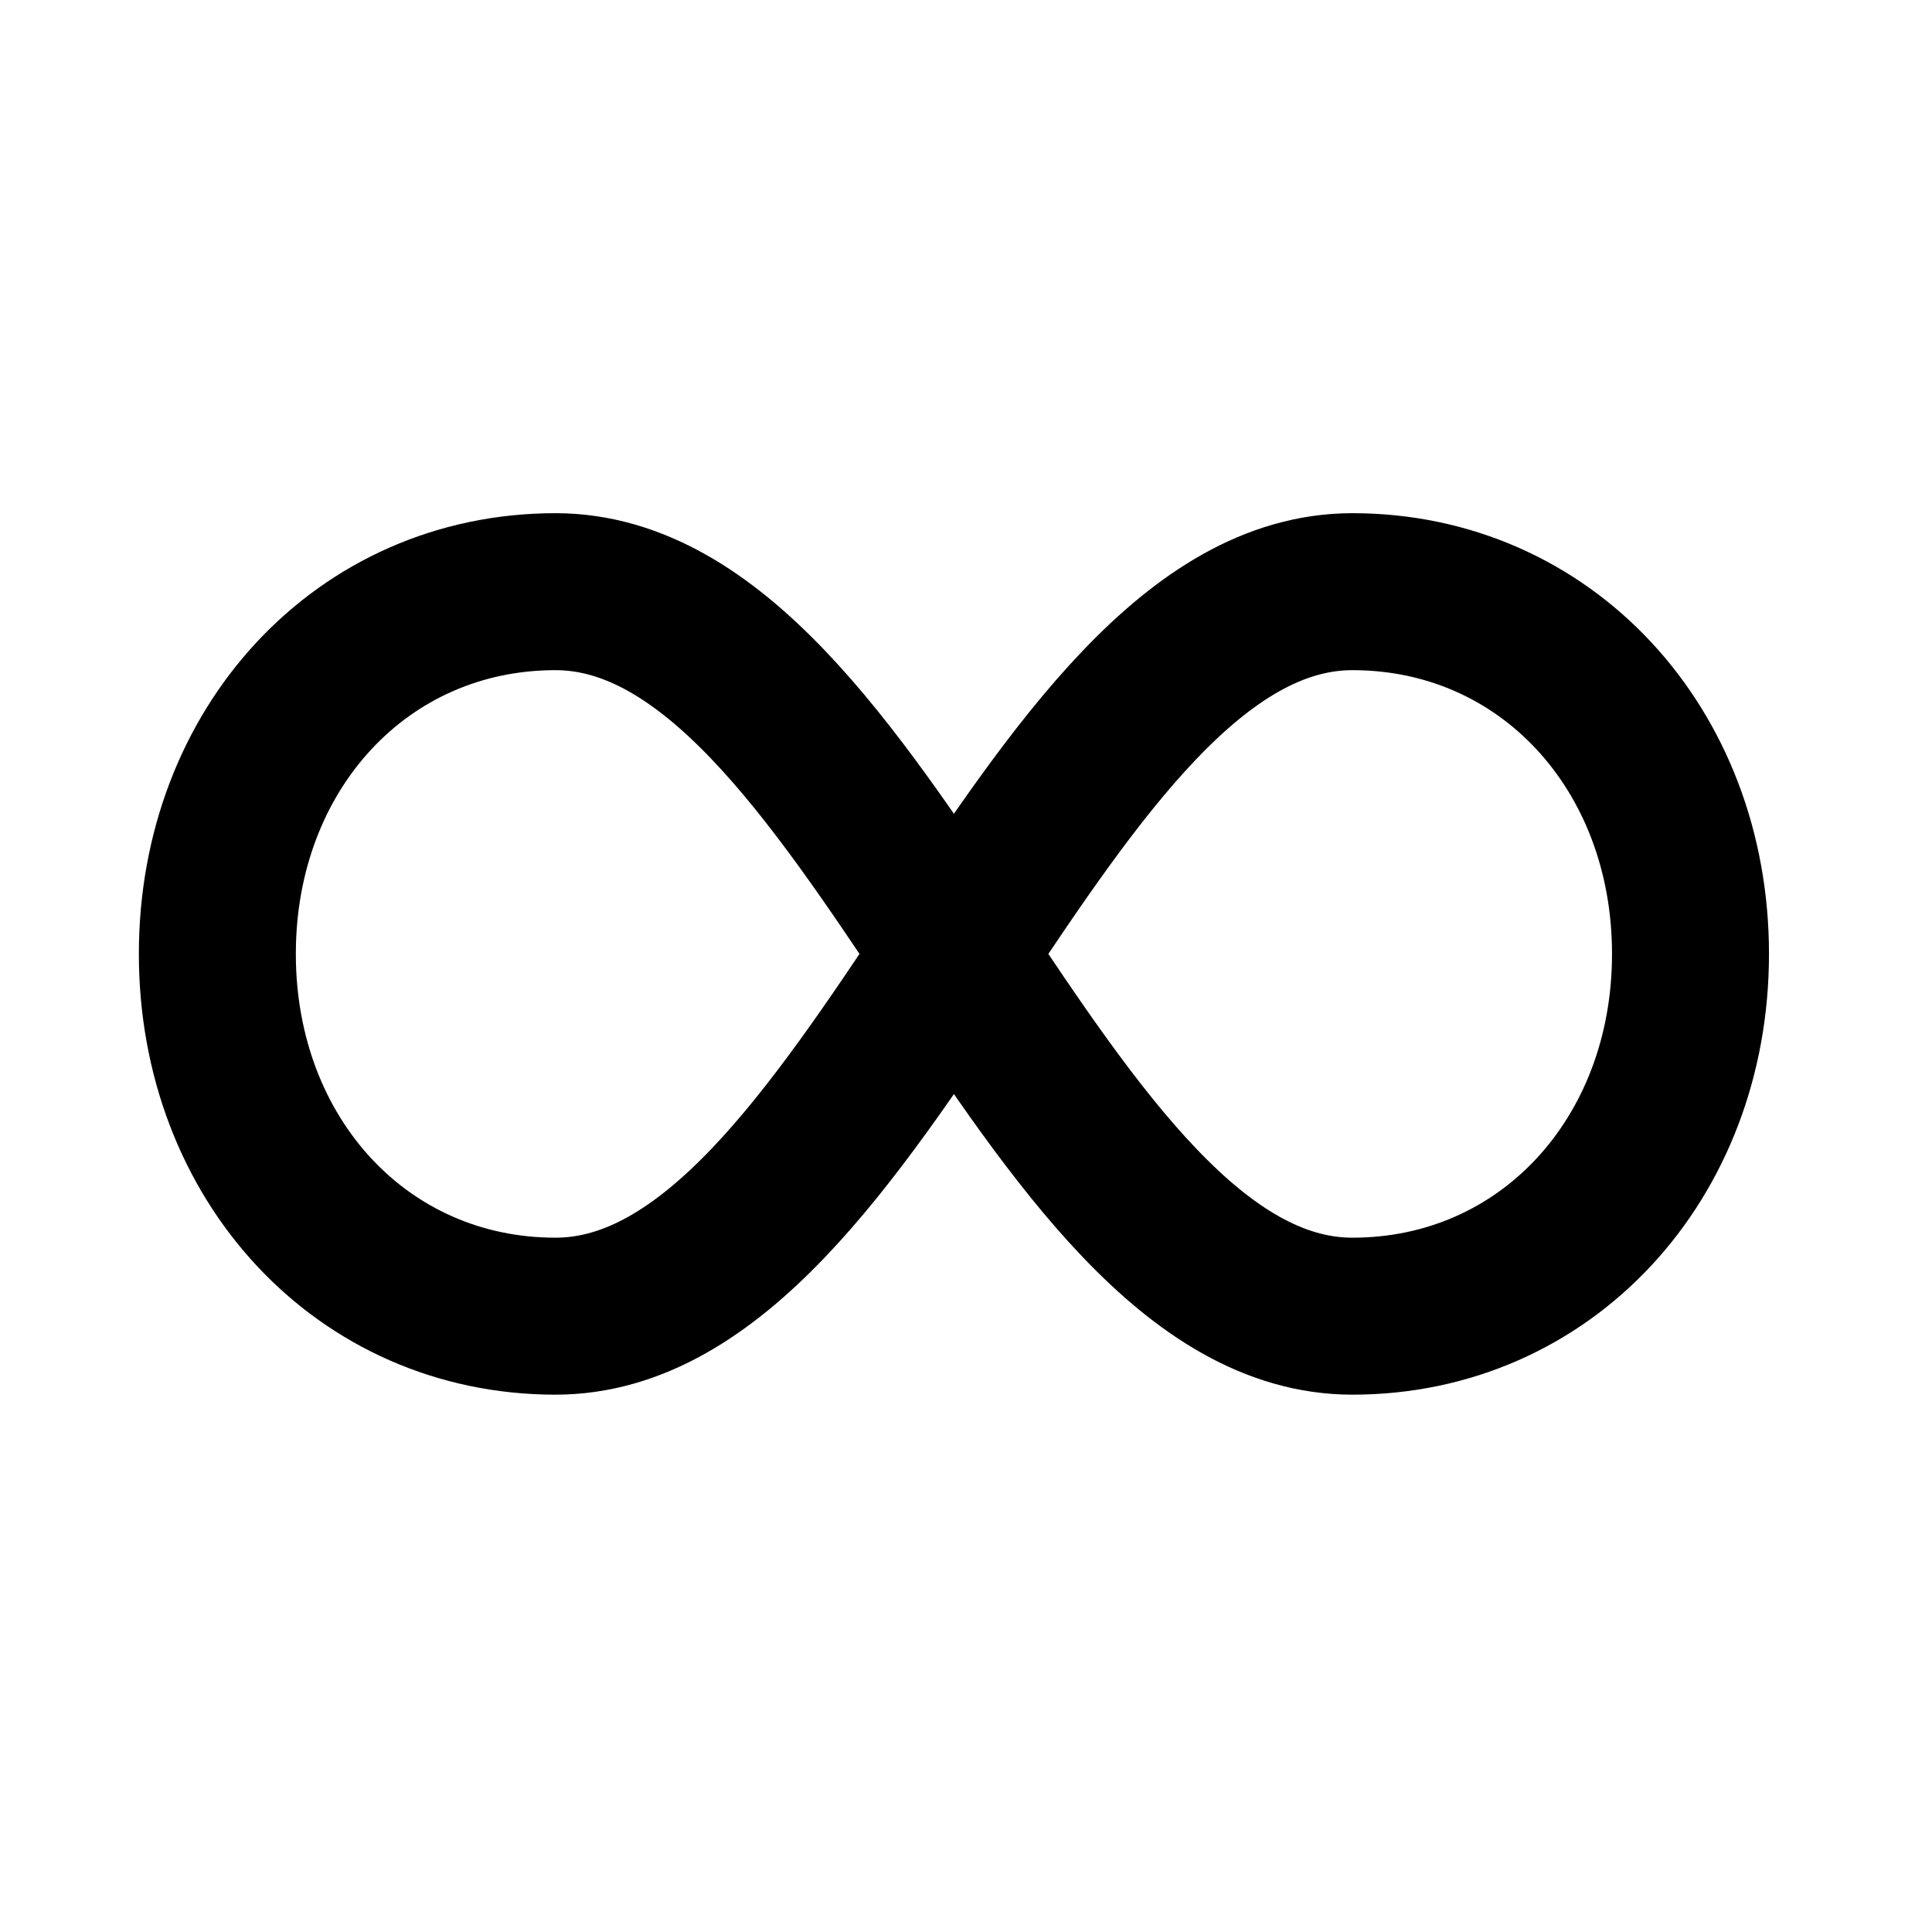
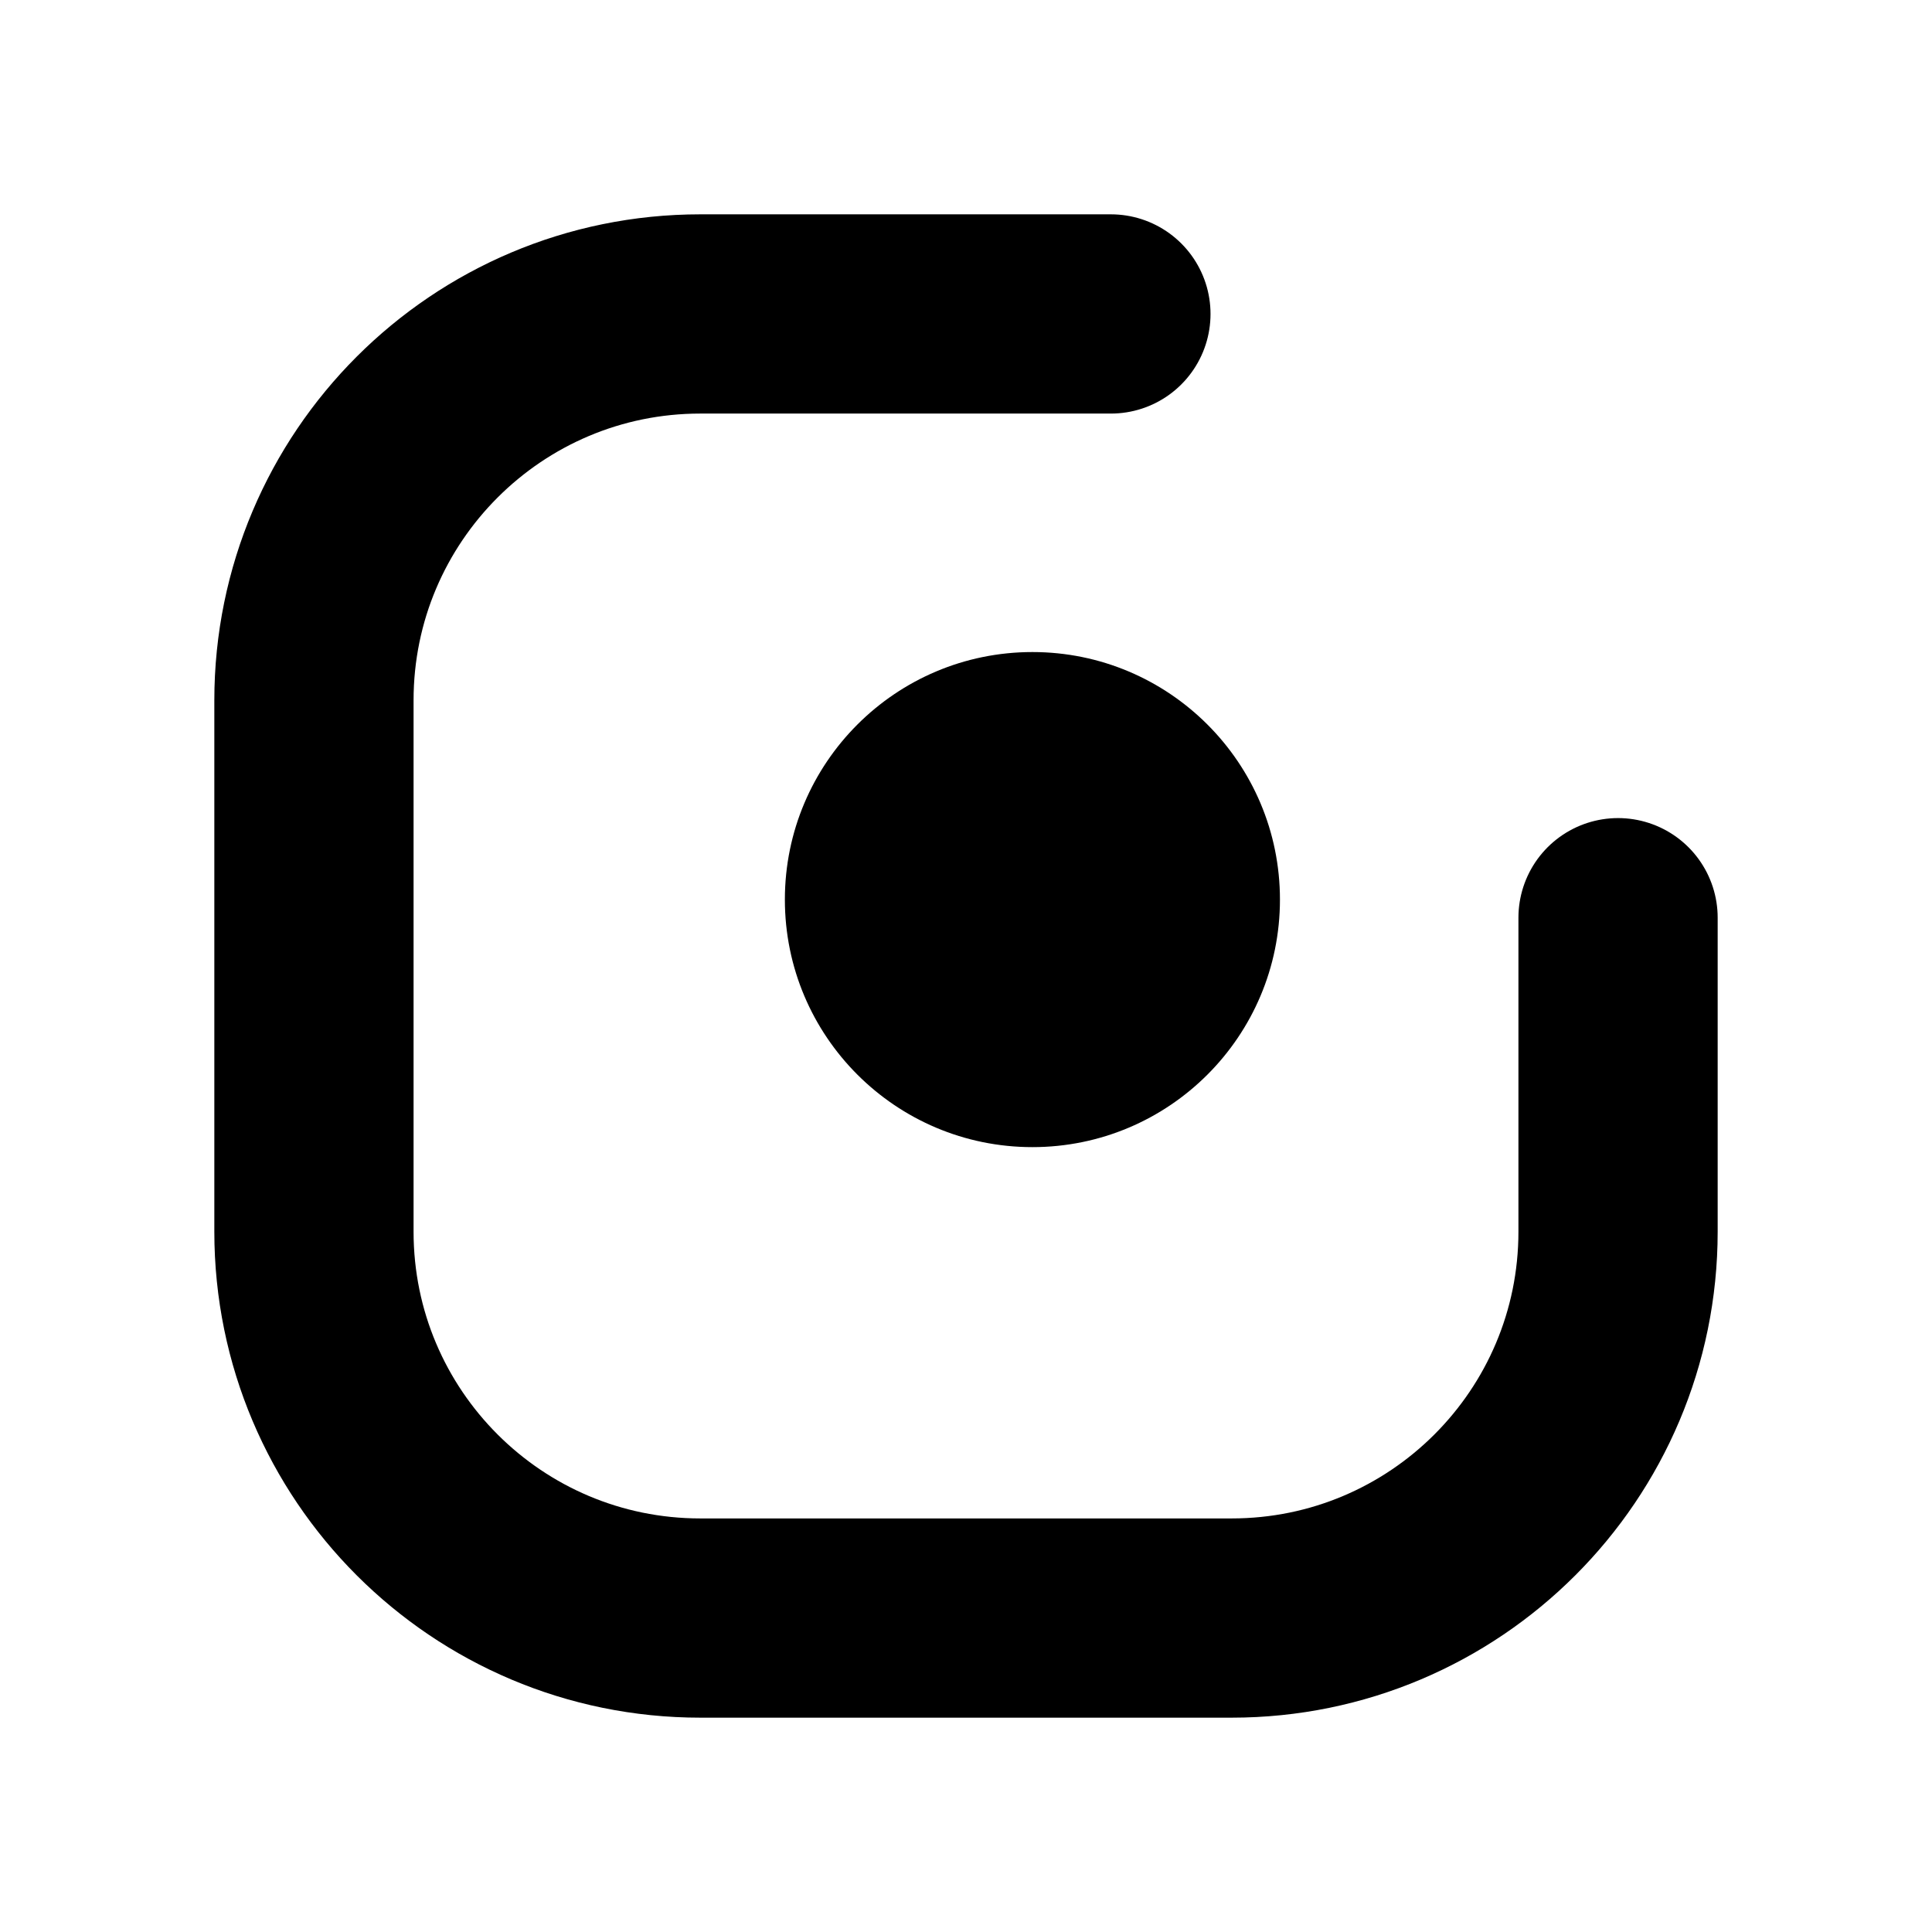
- <svg xmlns="http://www.w3.org/2000/svg" viewBox="0 0 16 16" fill="none" stroke="currentColor" stroke-width="1.3" stroke-linecap="round">
-   <path d="M4.6 4.9c-1.6 0-2.8 1.3-2.8 3s1.2 3 2.8 3c2.6 0 4-6 6.6-6 1.6 0 2.8 1.3 2.8 3s-1.2 3-2.8 3c-2.6 0-4-6-6.6-6z" />
+ <svg xmlns="http://www.w3.org/2000/svg" viewBox="0 0 16 16" fill="none" stroke="currentColor" stroke-width="1.65" stroke-linecap="round" stroke-linejoin="round">
+   <path d="M9.2 2.6H5.8A3.2 3.2 0 0 0 2.6 5.8v4.4a3.2 3.2 0 0 0 3.2 3.2h4.4a3.2 3.2 0 0 0 3.2-3.2V7.6" />
+   <circle cx="8.55" cy="7.45" r="2.05" fill="currentColor" stroke="none" />
</svg>
